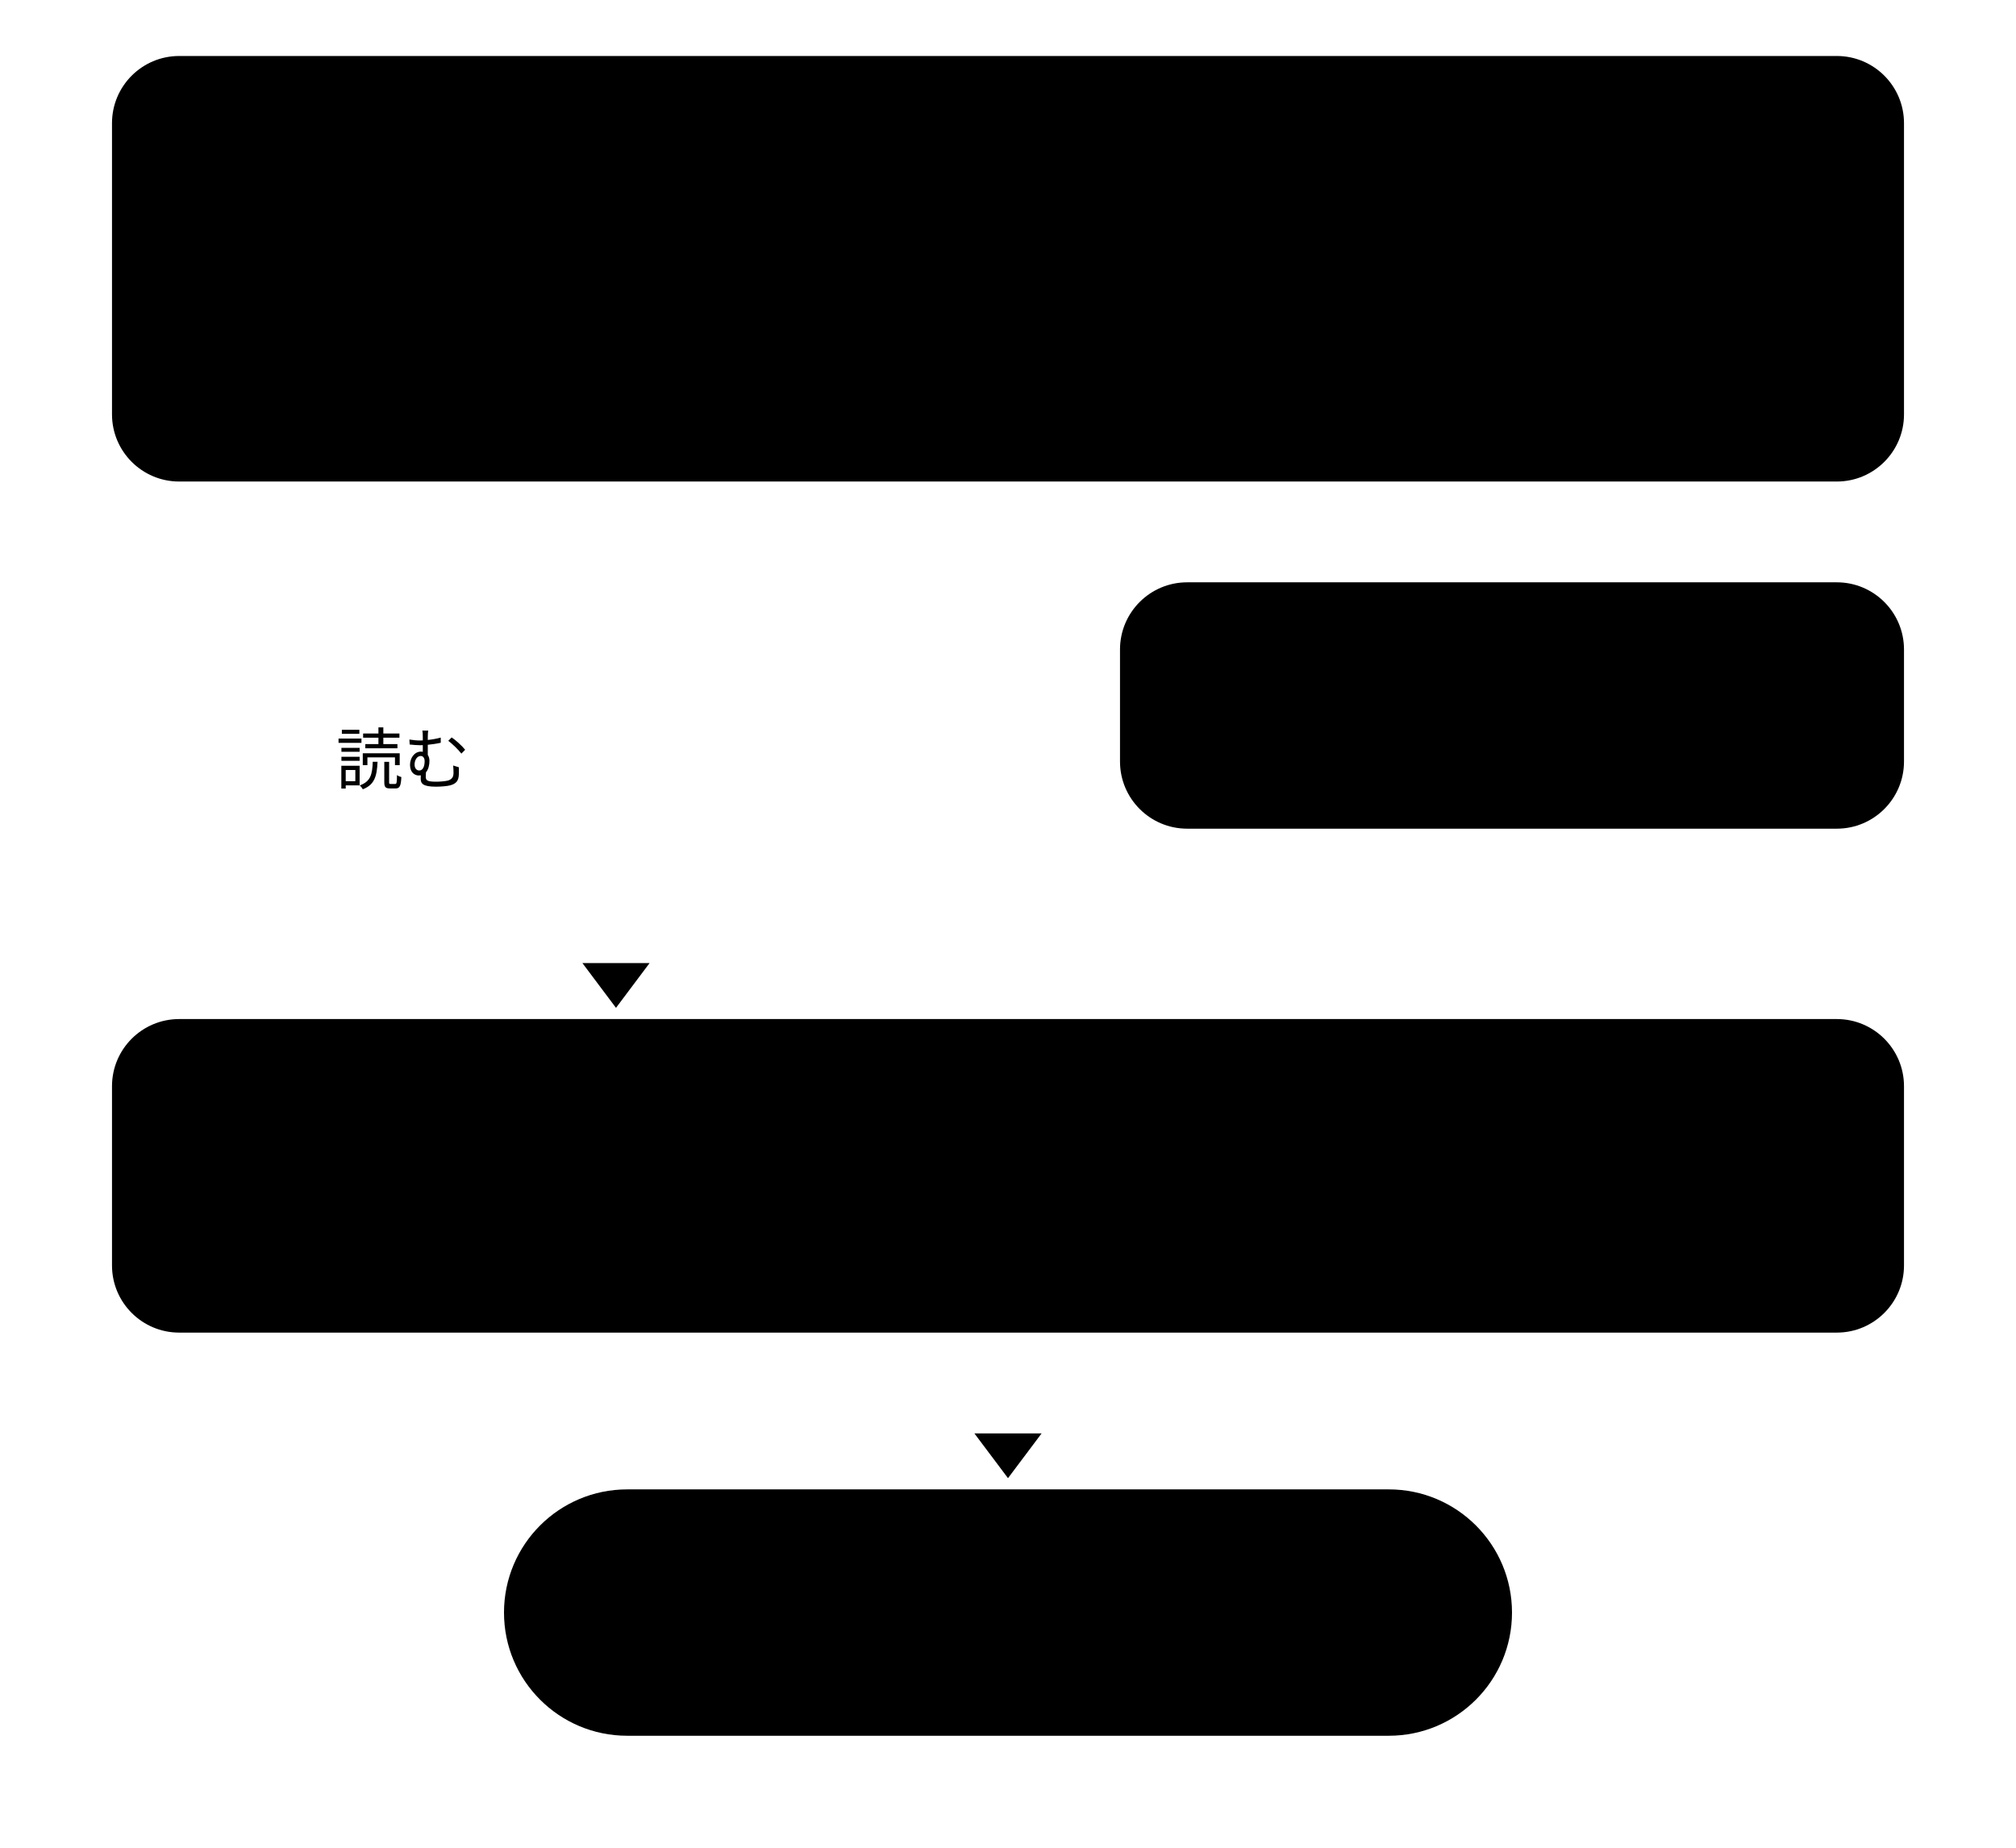
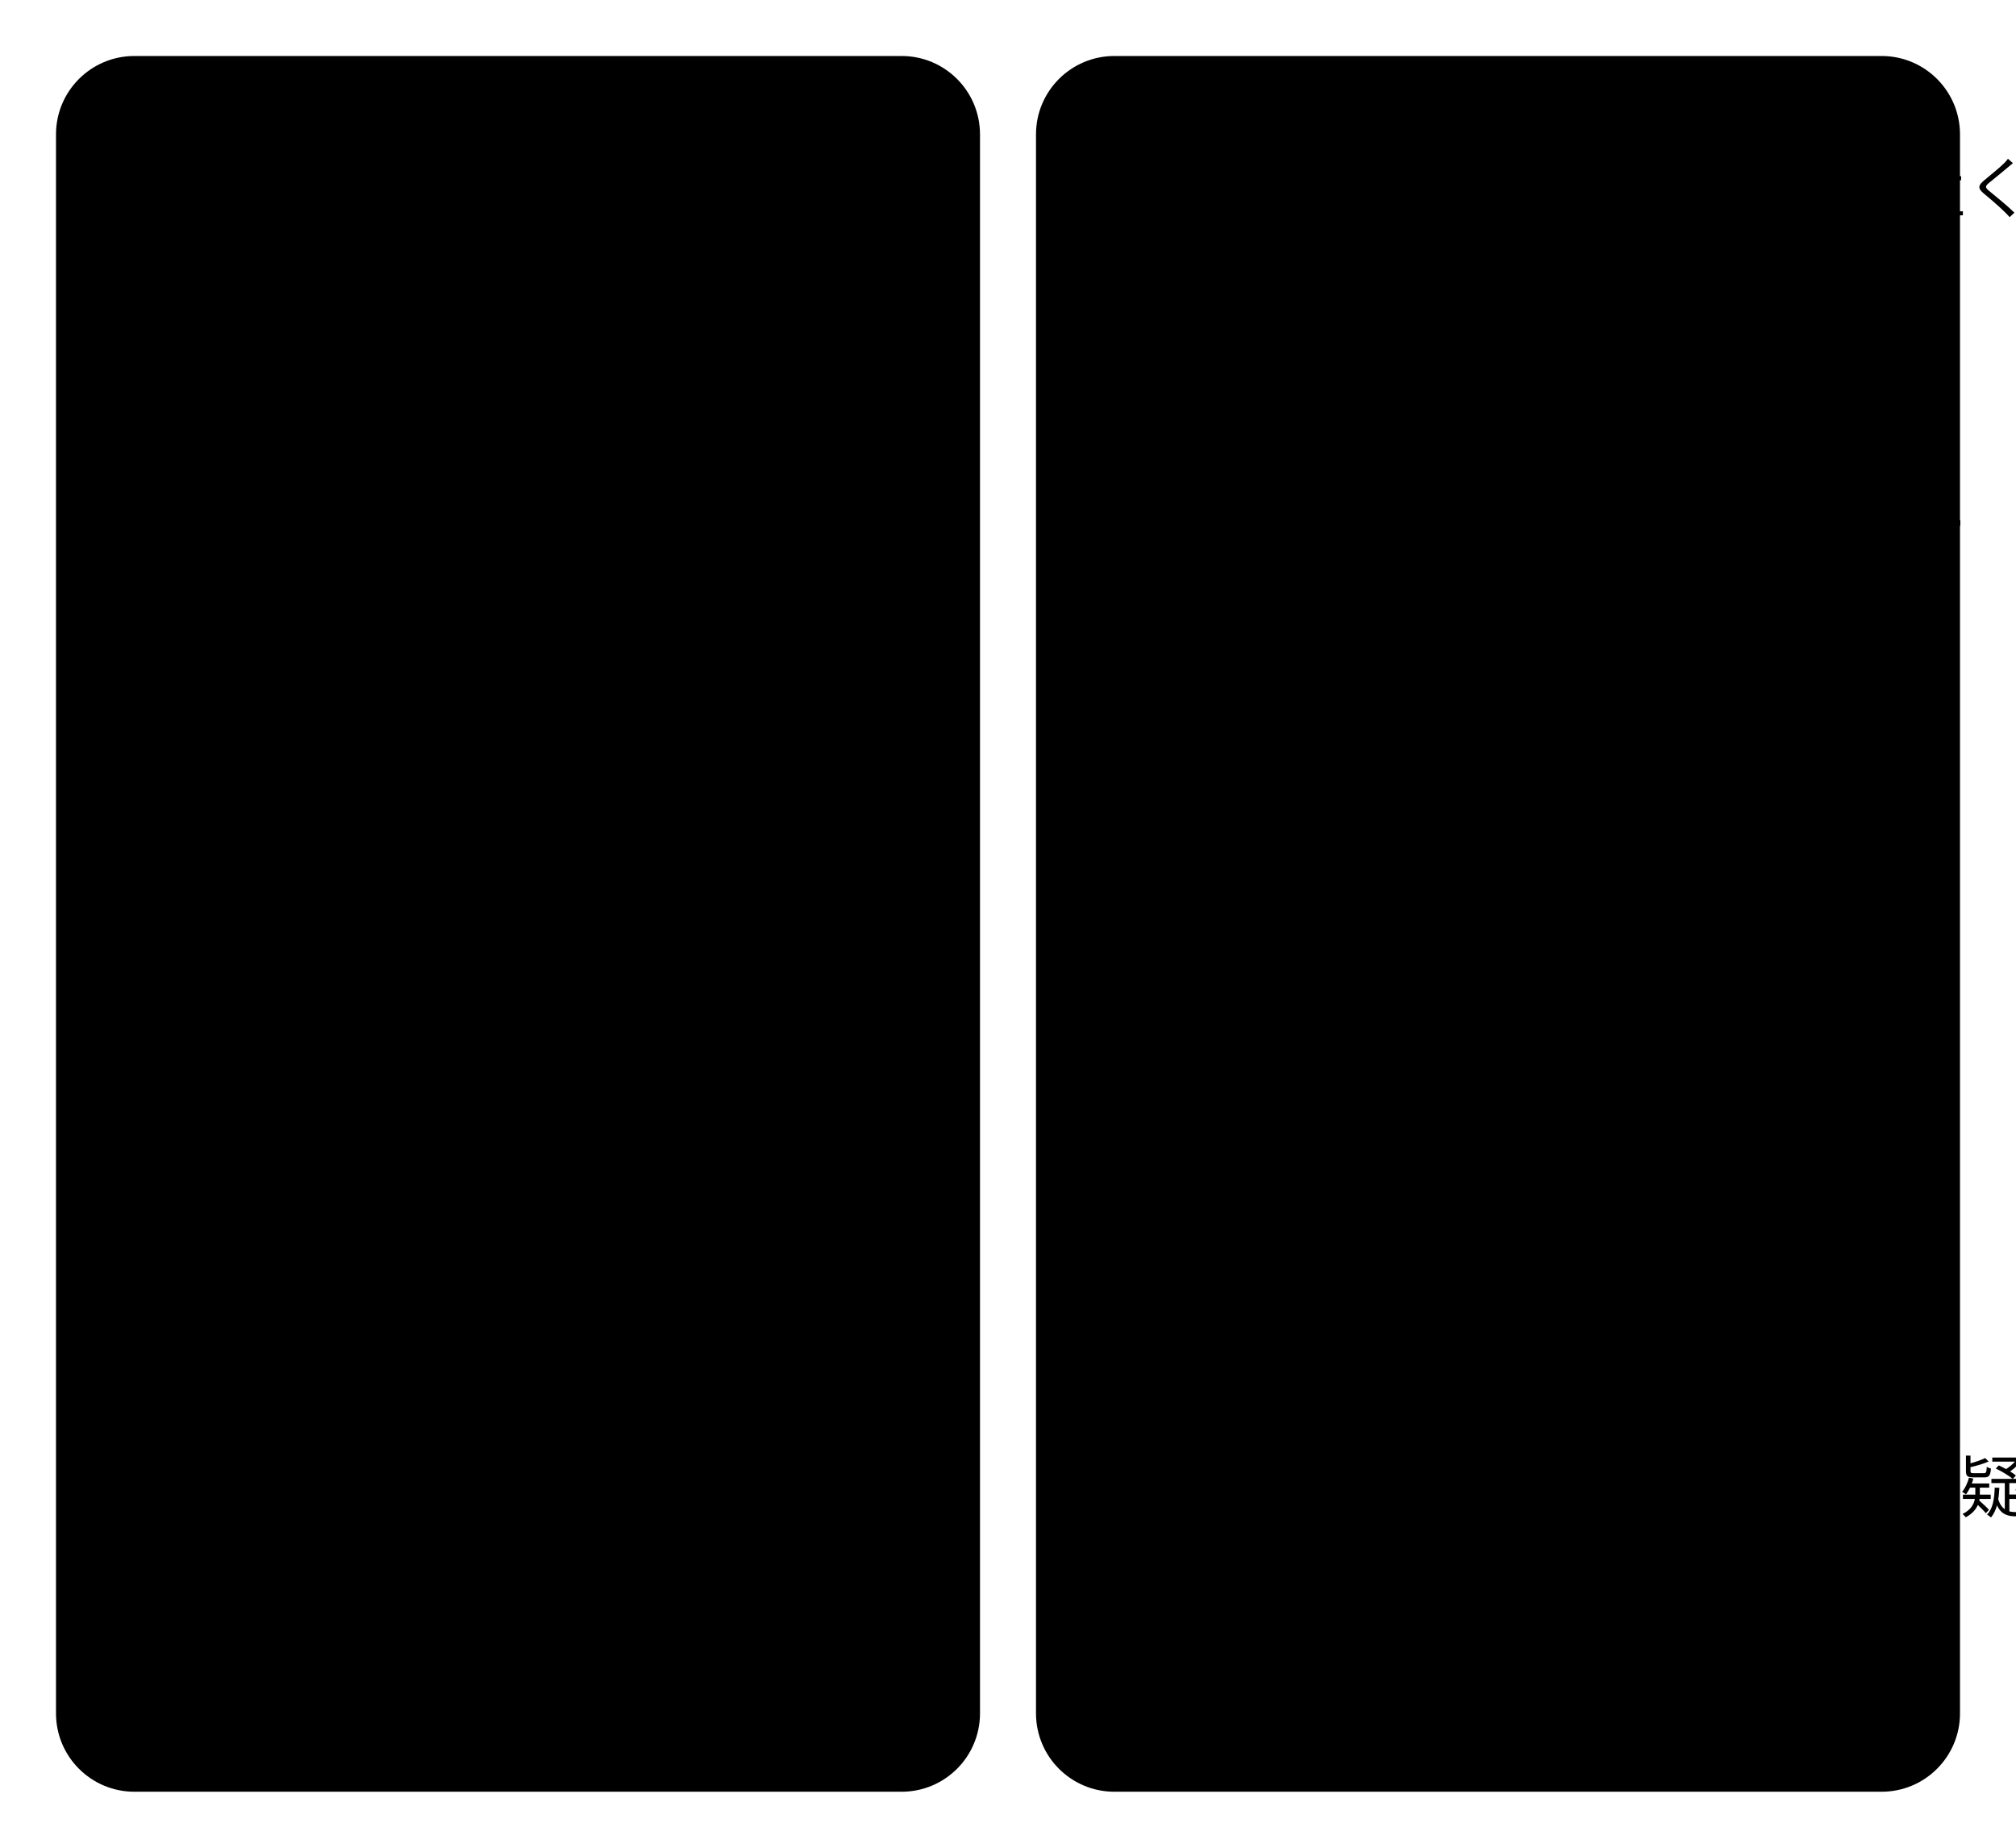
- <svg viewBox="0 0 360 330" role="img" aria-label="出す側は確かな中身を置き、答える AI は質問する側に置く、という図">
+ <svg viewBox="0 0 360 330" role="img" aria-label="答える AI を出す側に置くと狙われ答えが揺れる、質問する側に置くと出す側は確かな中身だけを置けばよい、という対比の図">
+   <g class="fm-box">
+     <rect x="10" y="10" width="165" height="310" rx="14" />
+   </g>
+   <g class="fx">
+     <rect x="185" y="10" width="165" height="310" rx="14" />
+   </g>
+   <text class="fm" x="92" y="38">出す側に置く</text>
+   <text class="ft strong" x="267" y="38">質問する側に置く</text>
  <g class="fb">
-     <rect x="20" y="10" width="320" height="76" rx="12" />
+     <rect x="30" y="58" width="125" height="40" rx="10" />
  </g>
-   <text class="fm" x="180" y="34">出す側(役所、会社)</text>
-   <text class="ft strong" x="180" y="62">確かな中身を置く</text>
-   <text class="fm" x="180" y="80">決まり、様式、期限、出典</text>
-   <g class="fdash">
-     <rect x="200" y="104" width="140" height="44" rx="12" />
+   <text class="ft small" x="92" y="83">役所、会社</text>
+   <g class="fhit">
+     <rect x="40" y="114" width="105" height="40" rx="20" />
  </g>
-   <text class="fm" x="270" y="131">答える AI</text>
-   <path class="fno" d="M222 112 L318 140 M318 112 L222 140" />
-   <path class="fa-line" d="M110 88 V178" />
-   <path class="fa-head" d="M104 172 L110 180 L116 172" />
-   <text class="fm" x="60" y="140">読む</text>
-   <g class="fx">
-     <rect x="20" y="182" width="320" height="56" rx="12" />
+   <text class="ft small" x="92" y="139">答える AI</text>
+   <text class="fm" x="92" y="182">同じ問いに</text>
+   <text class="fm" x="92" y="200">違う答え</text>
+   <text class="fm" x="92" y="226">判断を狙われる</text>
+   <text class="fm" x="92" y="252">聞いた記録が</text>
+   <text class="fm" x="92" y="270">相手に</text>
+   <text class="fno-mark" x="92" y="306">✕</text>
+   <g class="fb">
+     <rect x="205" y="58" width="125" height="52" rx="10" />
  </g>
-   <text class="ft strong" x="180" y="208">質問する側の AI が</text>
-   <text class="ft" x="180" y="230">読んで、考え、疑う</text>
-   <path class="fa-line" d="M180 240 V262" />
-   <path class="fa-head" d="M174 256 L180 264 L186 256" />
+   <text class="ft small" x="267" y="80">役所、会社は</text>
+   <text class="ft small strong" x="267" y="100">確かな中身だけ</text>
+   <path class="fa-line" d="M267 112 V138" />
+   <path class="fa-head" d="M261 132 L267 140 L273 132" />
+   <g class="fx2">
+     <rect x="205" y="144" width="125" height="40" rx="20" />
+   </g>
+   <text class="ft small strong" x="267" y="169">あなたの AI</text>
+   <path class="fa-line" d="M267 186 V206" />
+   <path class="fa-head" d="M261 200 L267 208 L273 200" />
  <g class="fb">
-     <rect x="90" y="266" width="180" height="44" rx="22" />
+     <rect x="215" y="210" width="105" height="36" rx="18" />
  </g>
-   <text class="ft" x="180" y="294">質問する人</text>
+   <text class="ft small" x="267" y="233">あなた</text>
+   <text class="fm" x="267" y="270">読んで、考え、疑う</text>
+   <text class="fok-mark" x="267" y="306">○</text>
</svg>
